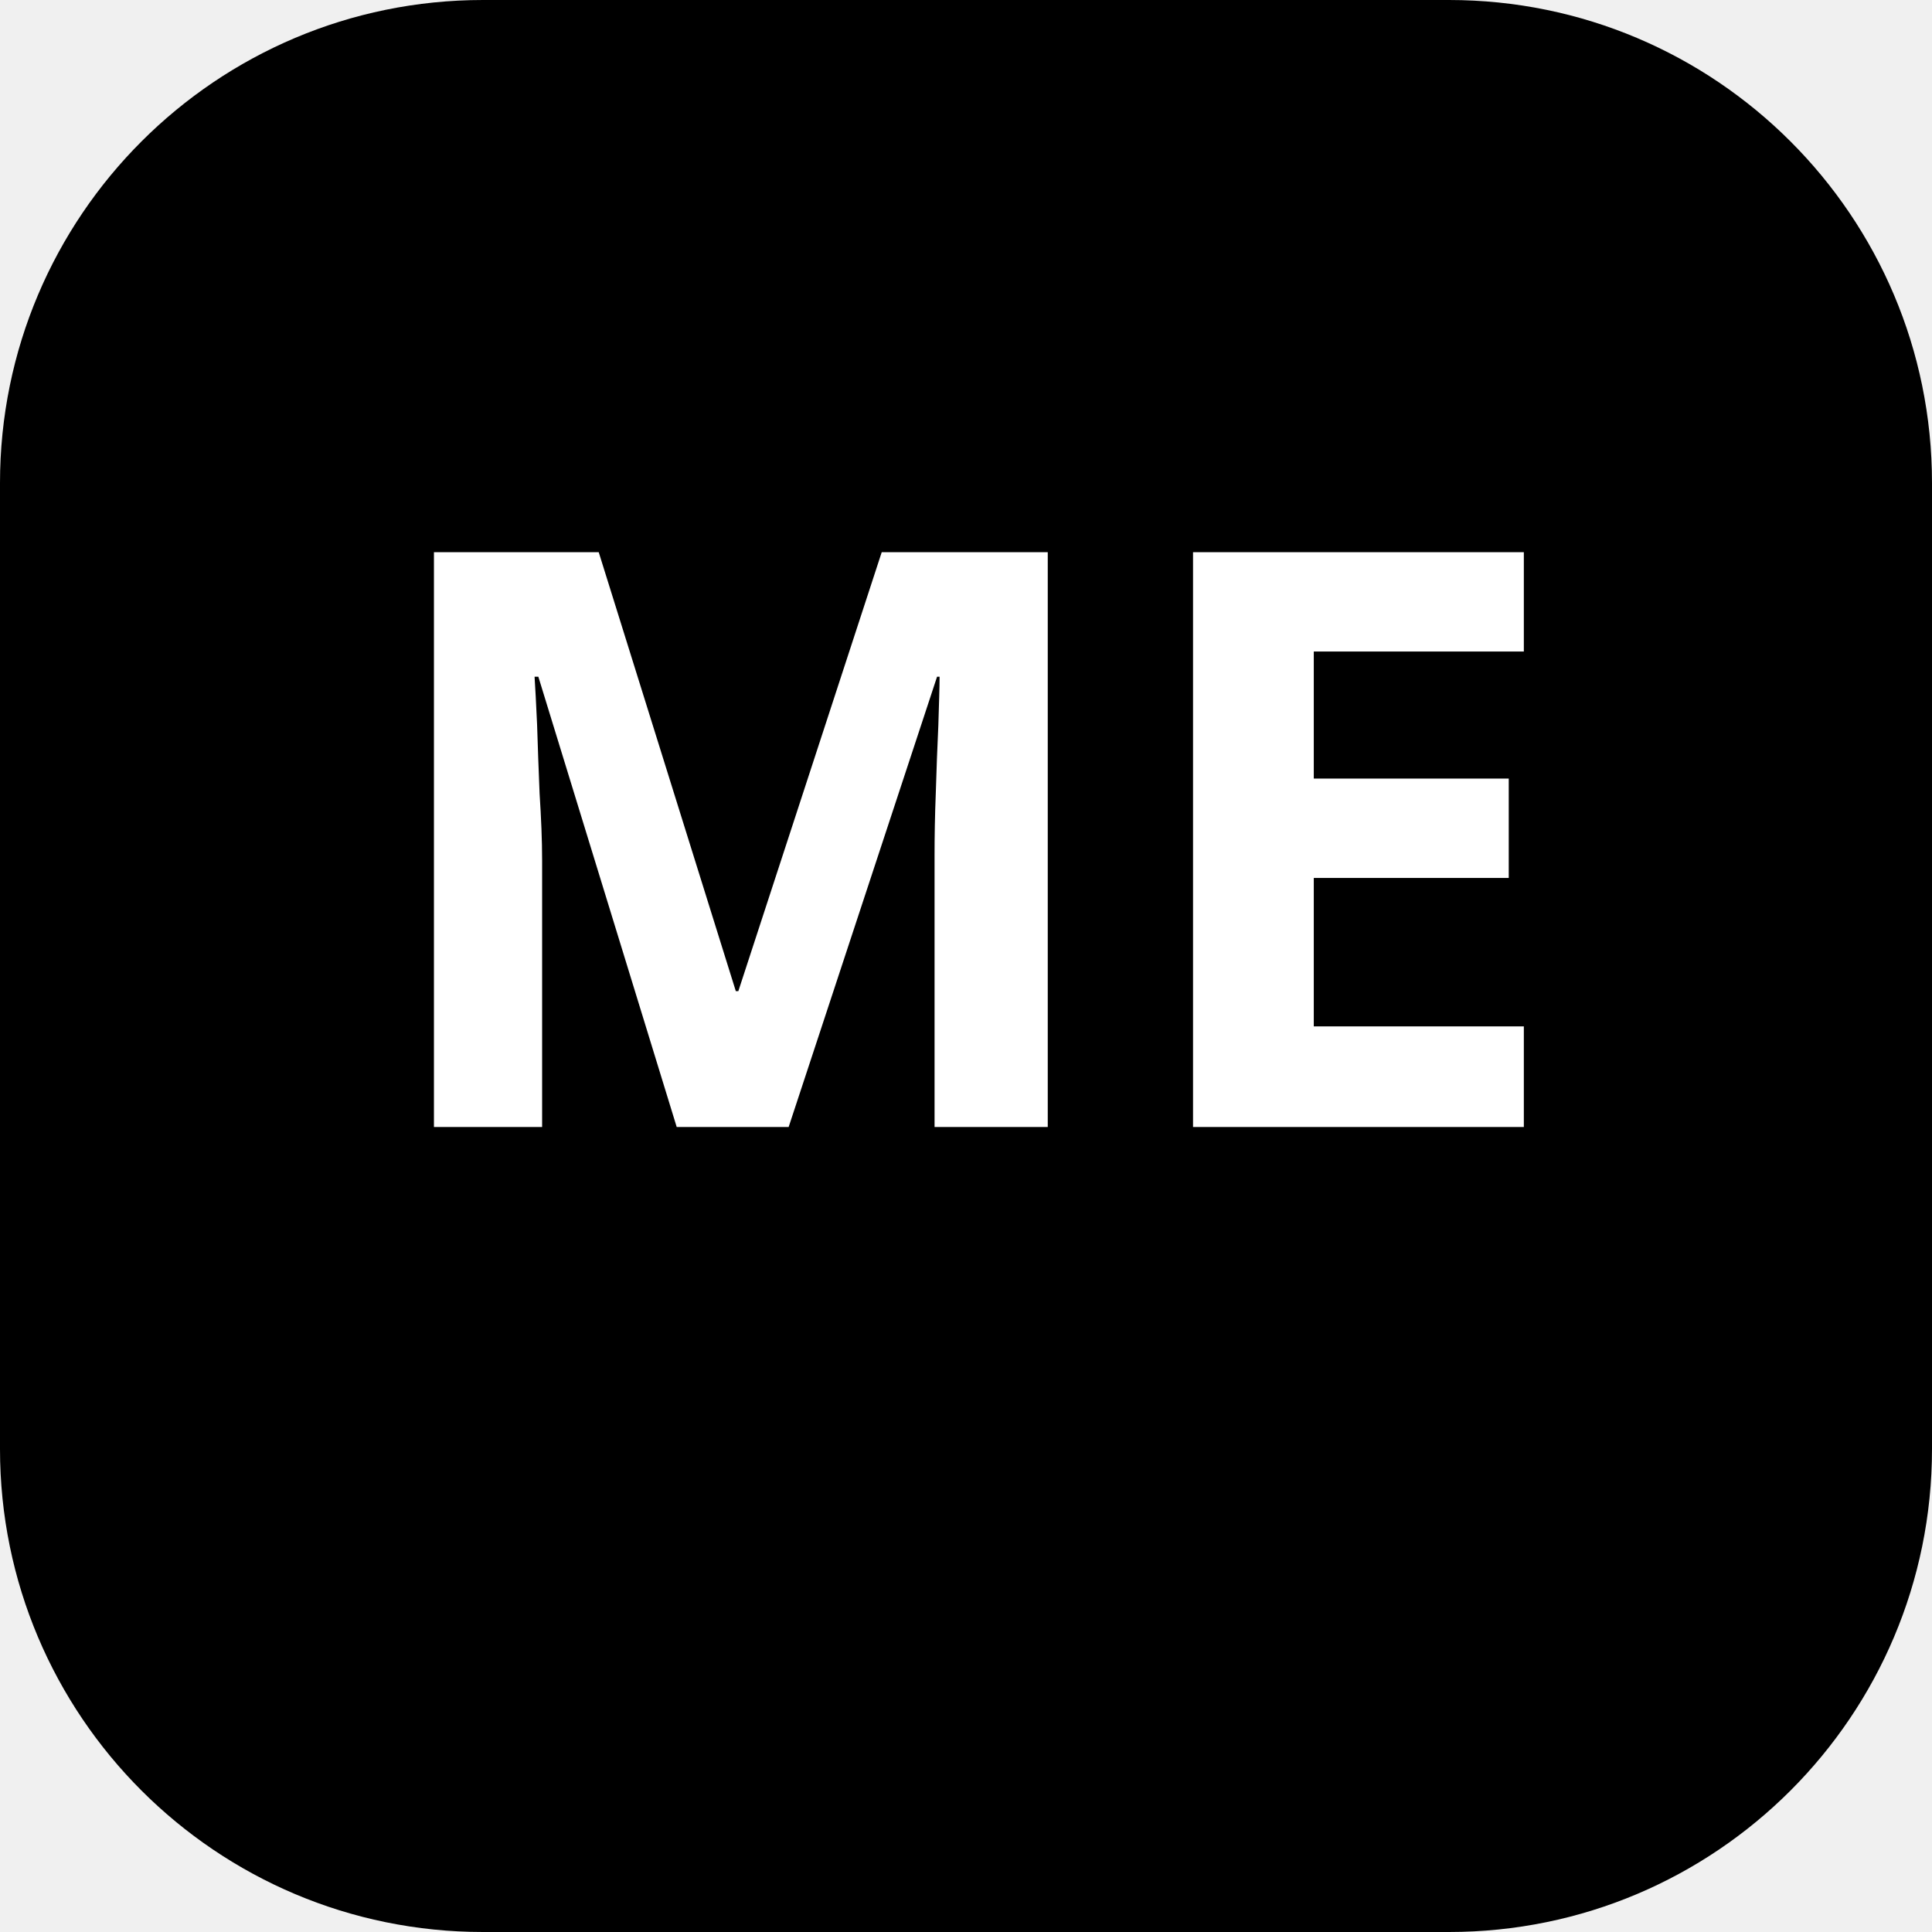
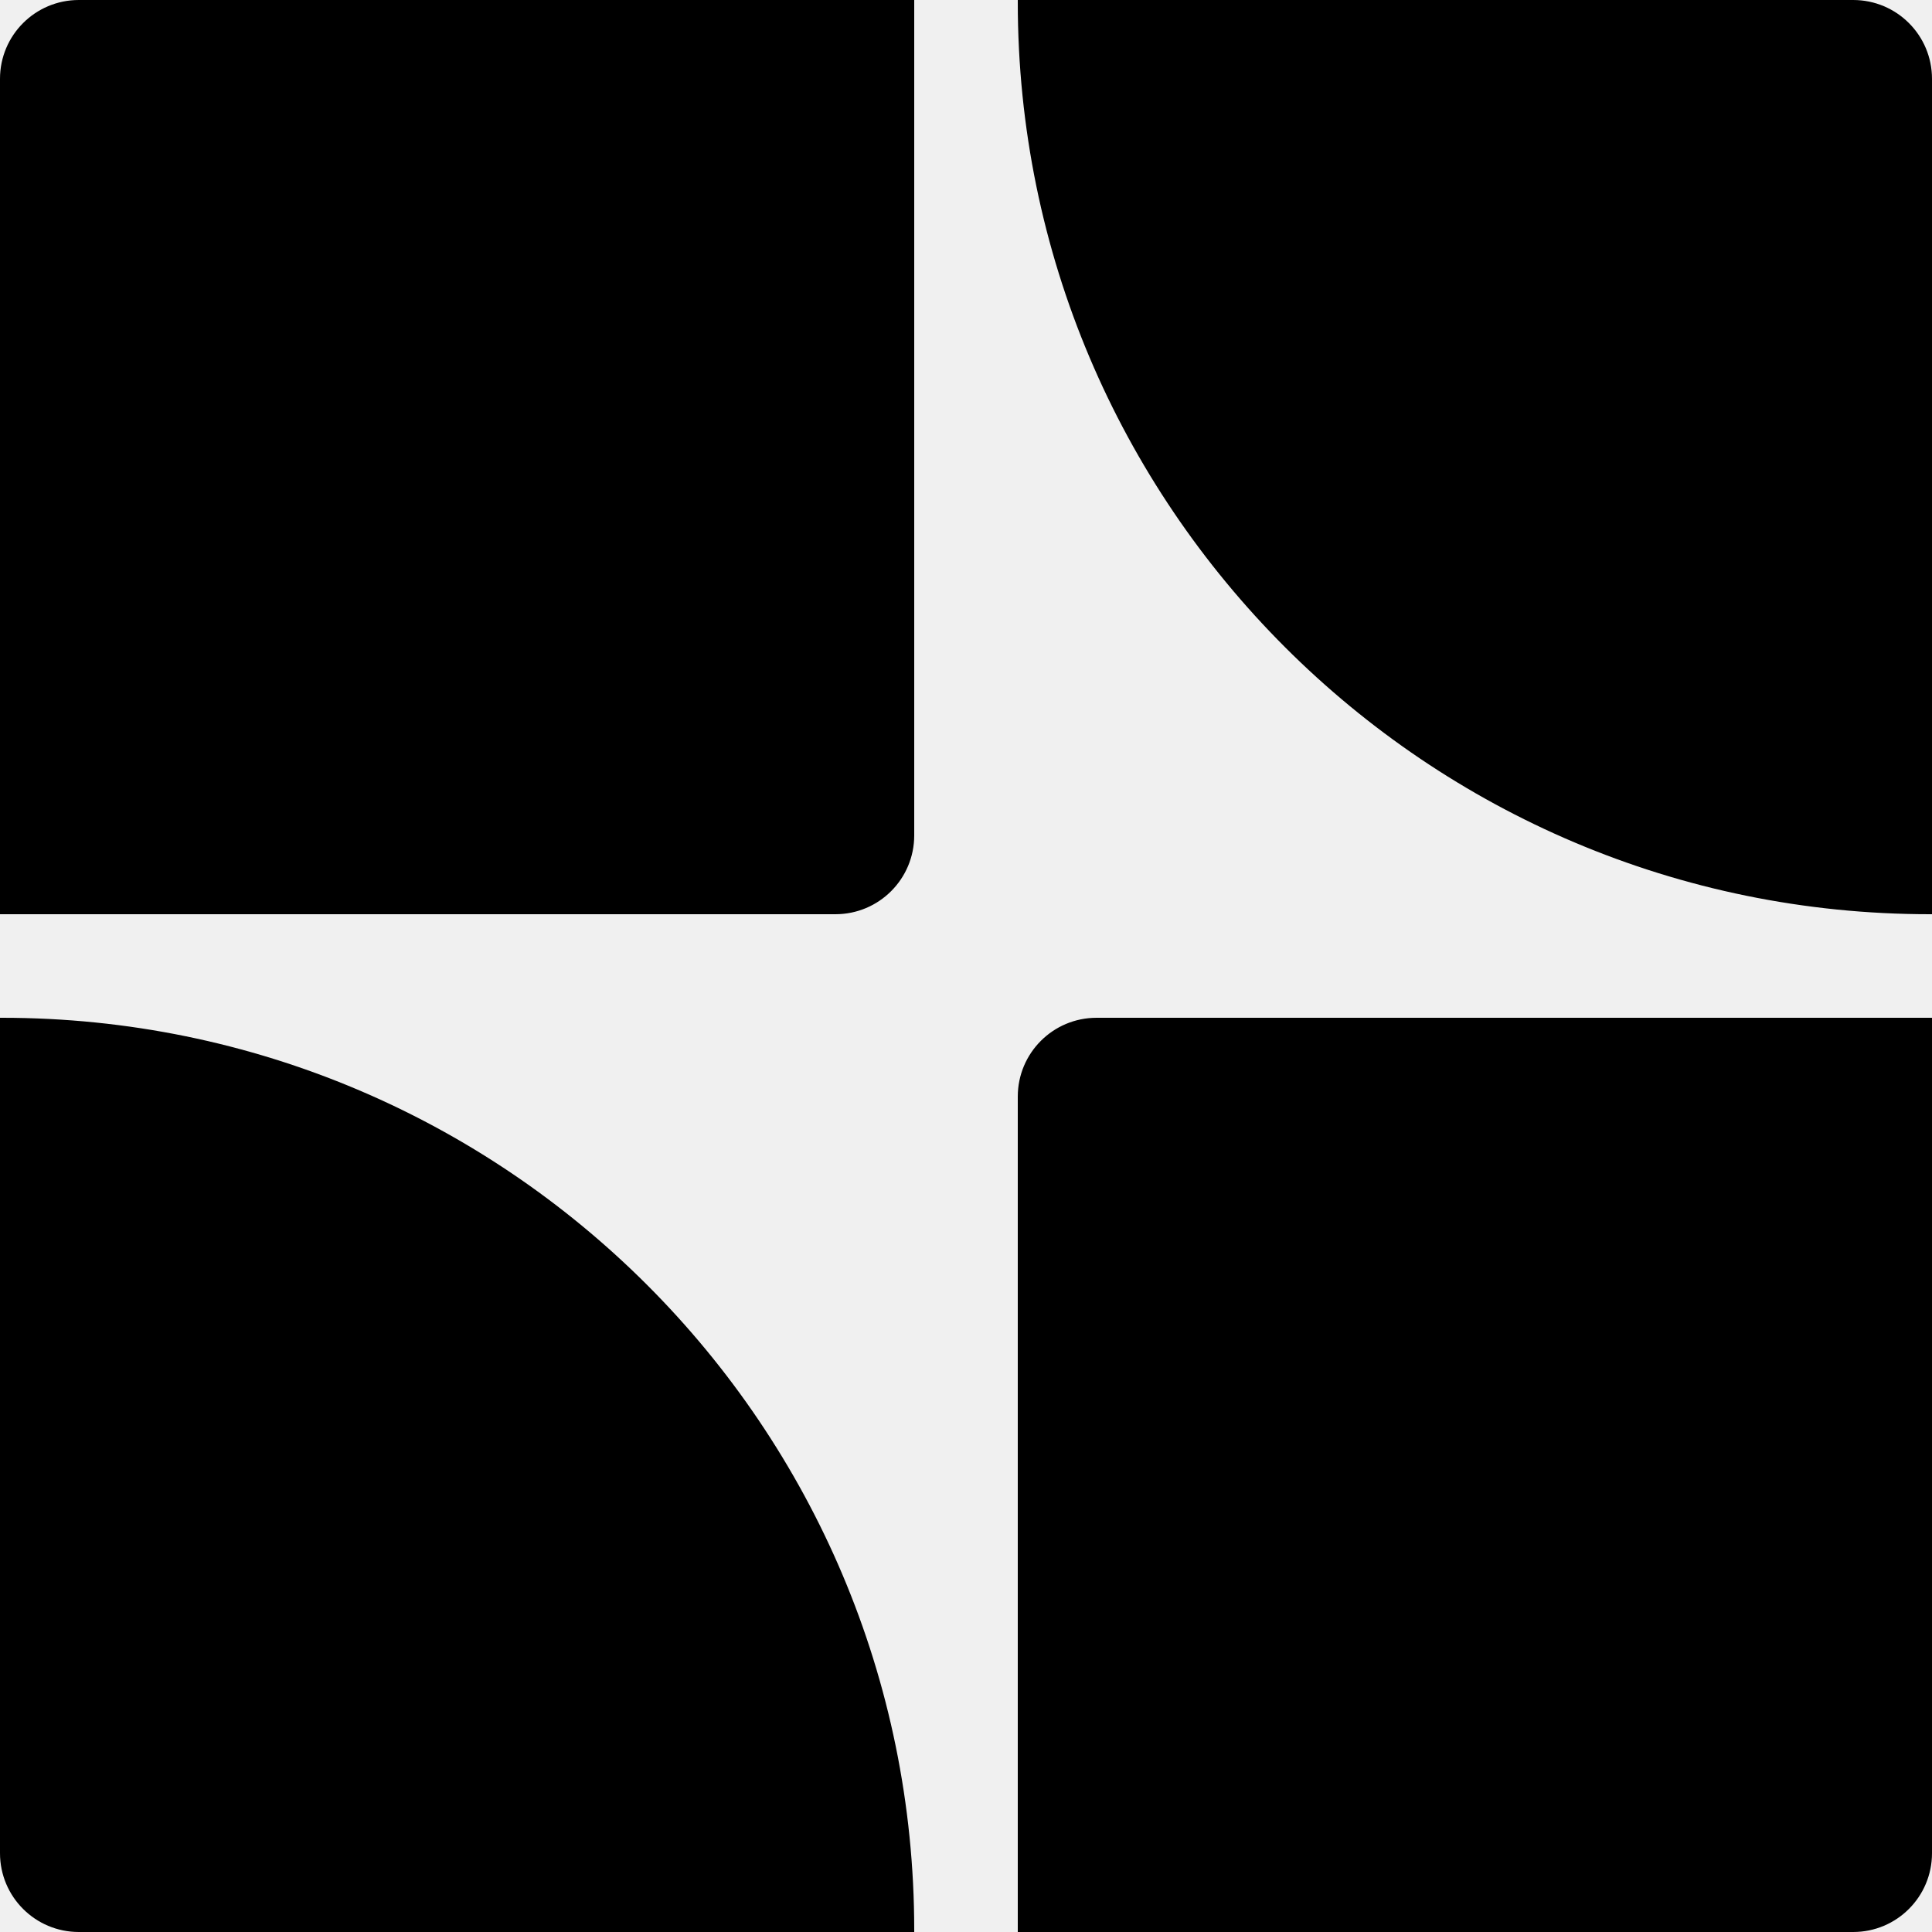
- <svg xmlns="http://www.w3.org/2000/svg" viewBox="0 0 24 24">
-   <rect width="24" height="24" rx="6" fill="currentColor" />
-   <text x="12" y="14" text-anchor="middle" font-size="10" font-weight="700" font-family="system-ui, sans-serif" fill="#ffffff">ME</text>
+ <svg xmlns="http://www.w3.org/2000/svg" viewBox="0 0 200 200" fill="currentColor">
+   <path d="M94.64,86.48c0,4.51-3.65,8.16-8.16,8.16H0V8.16C0,3.65,3.65,0,8.16,0h86.48v86.48ZM200,105.36h-86.48c-4.51,0-8.16,3.65-8.16,8.16v86.48h86.48c4.51,0,8.16-3.65,8.16-8.16v-86.48ZM94.64,199.78c0-52.15-42.27-94.42-94.42-94.42H0v86.48C0,196.35,3.65,200,8.16,200h86.48v-.22ZM200,8.16c0-4.51-3.65-8.16-8.16-8.16h-86.48v.22c0,52.15,42.27,94.42,94.42,94.42h.22V8.16Z" />
</svg>
